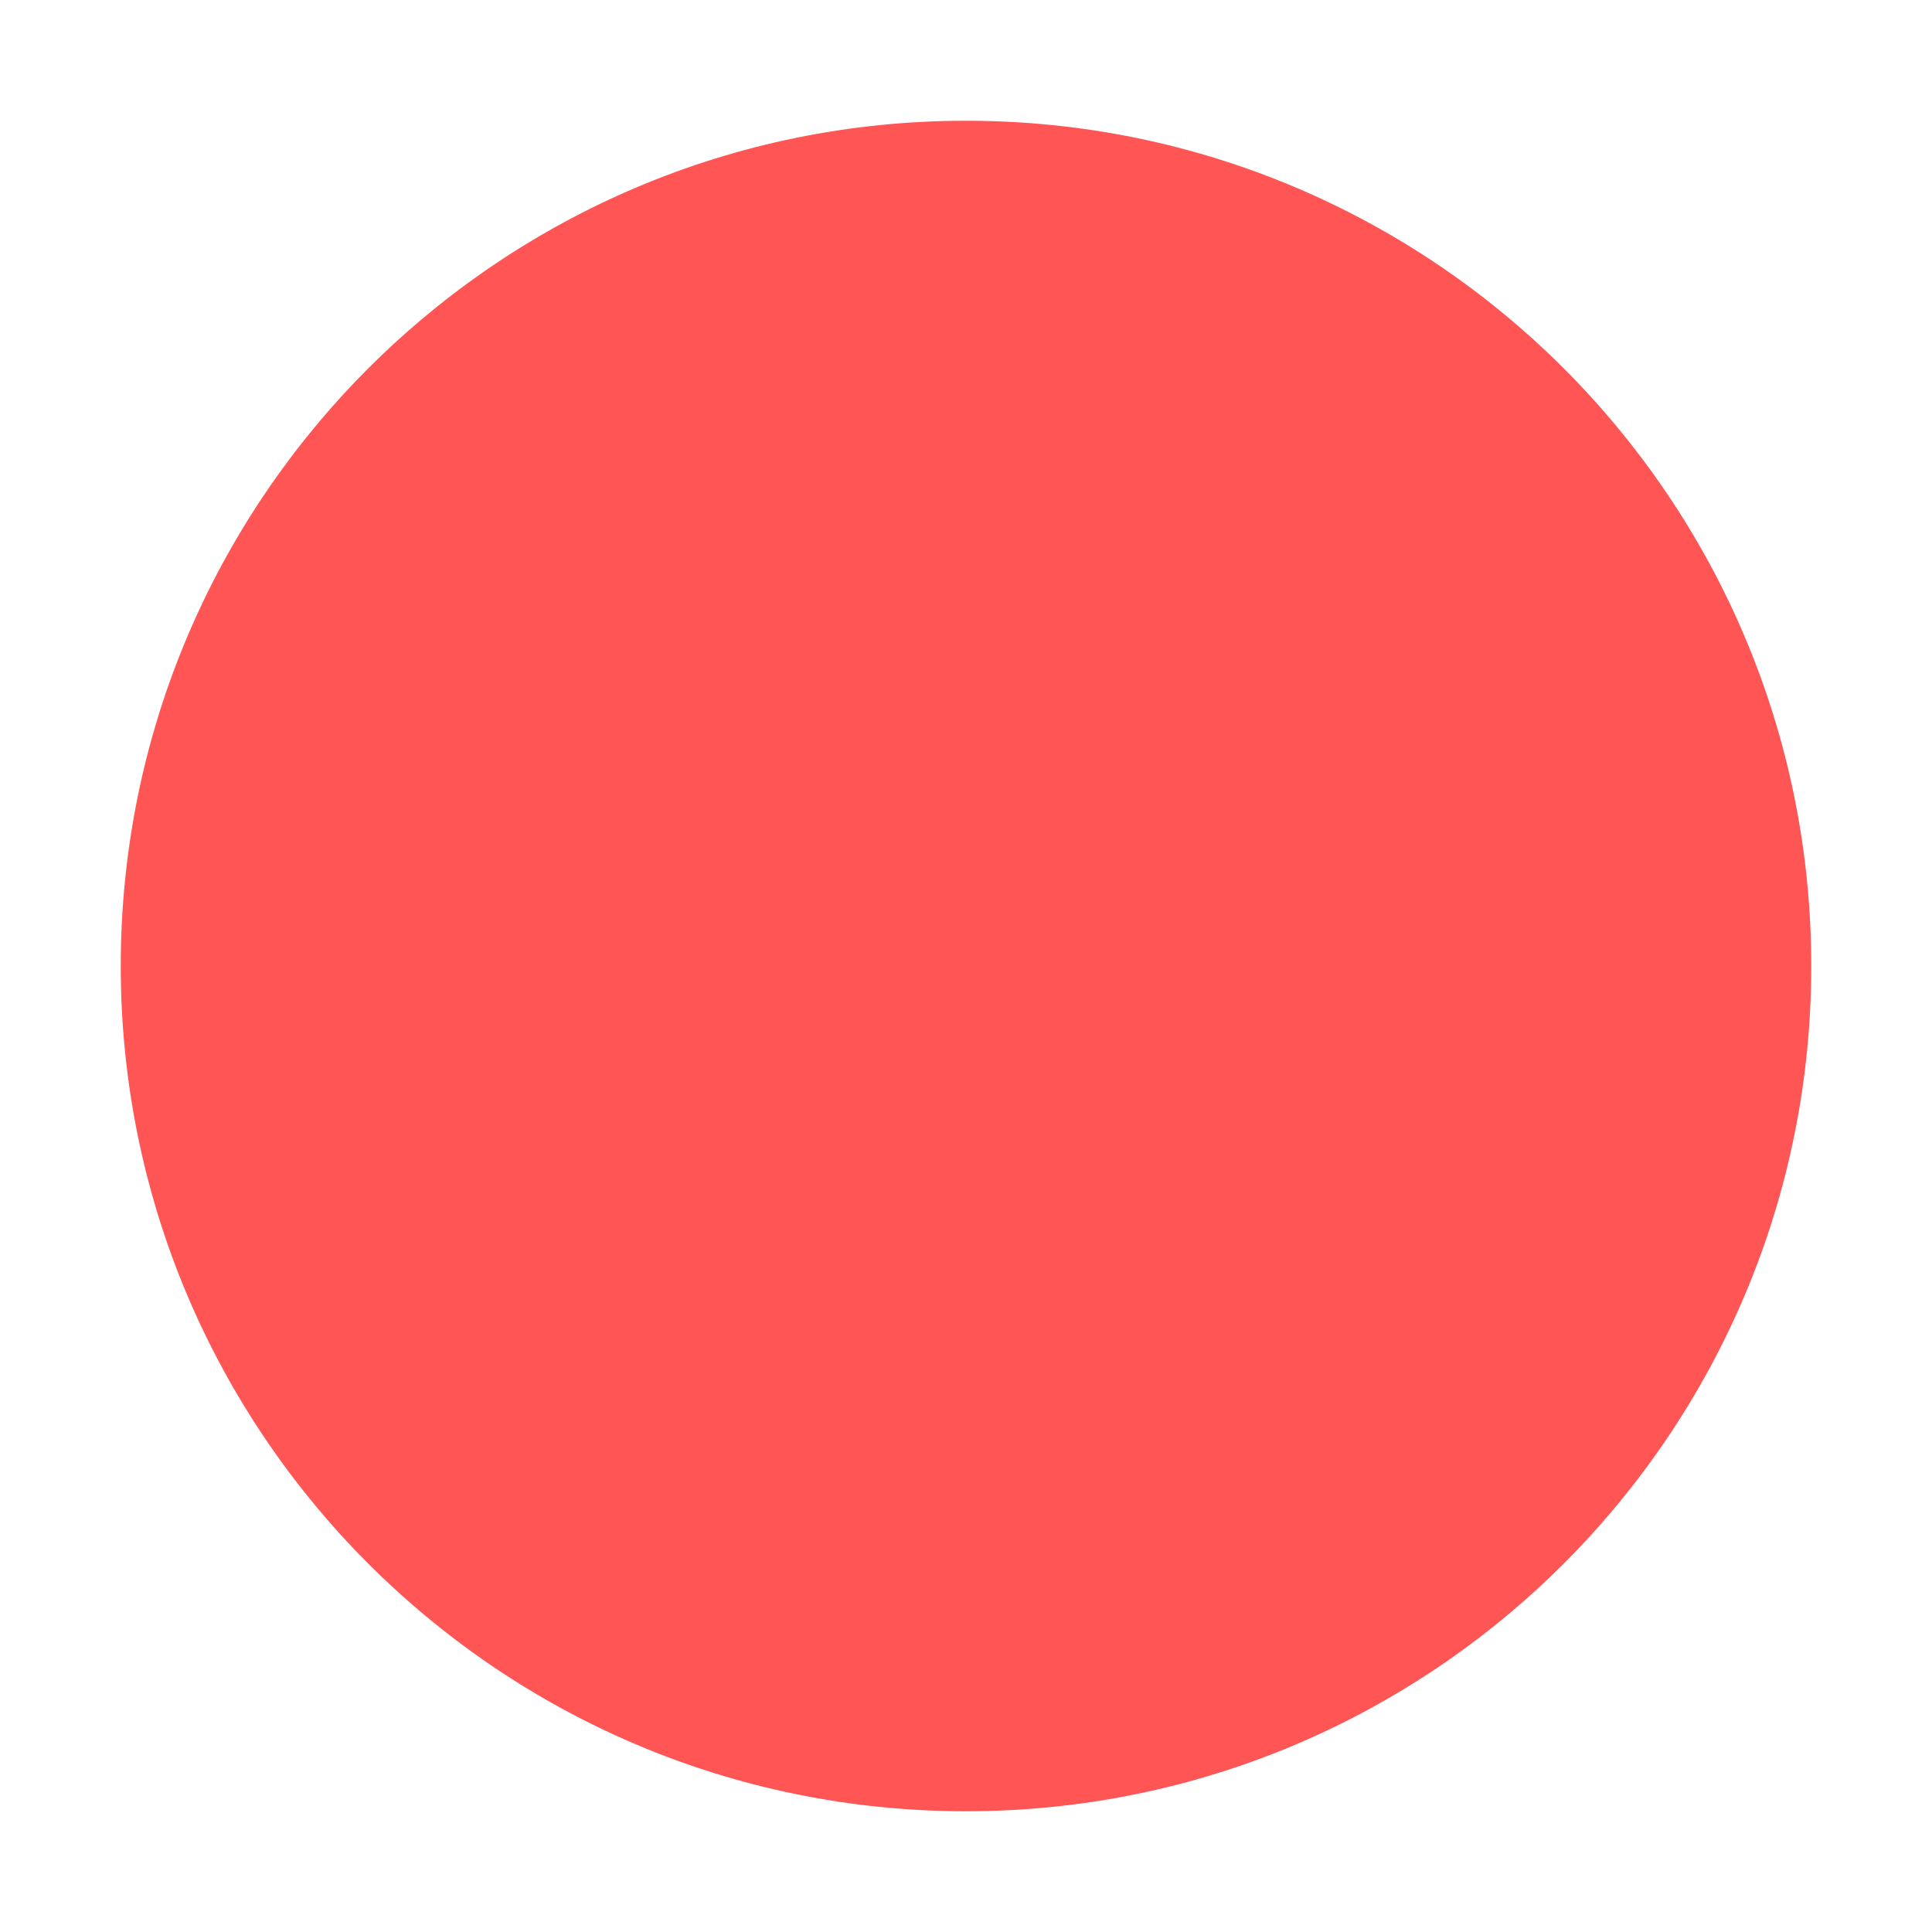
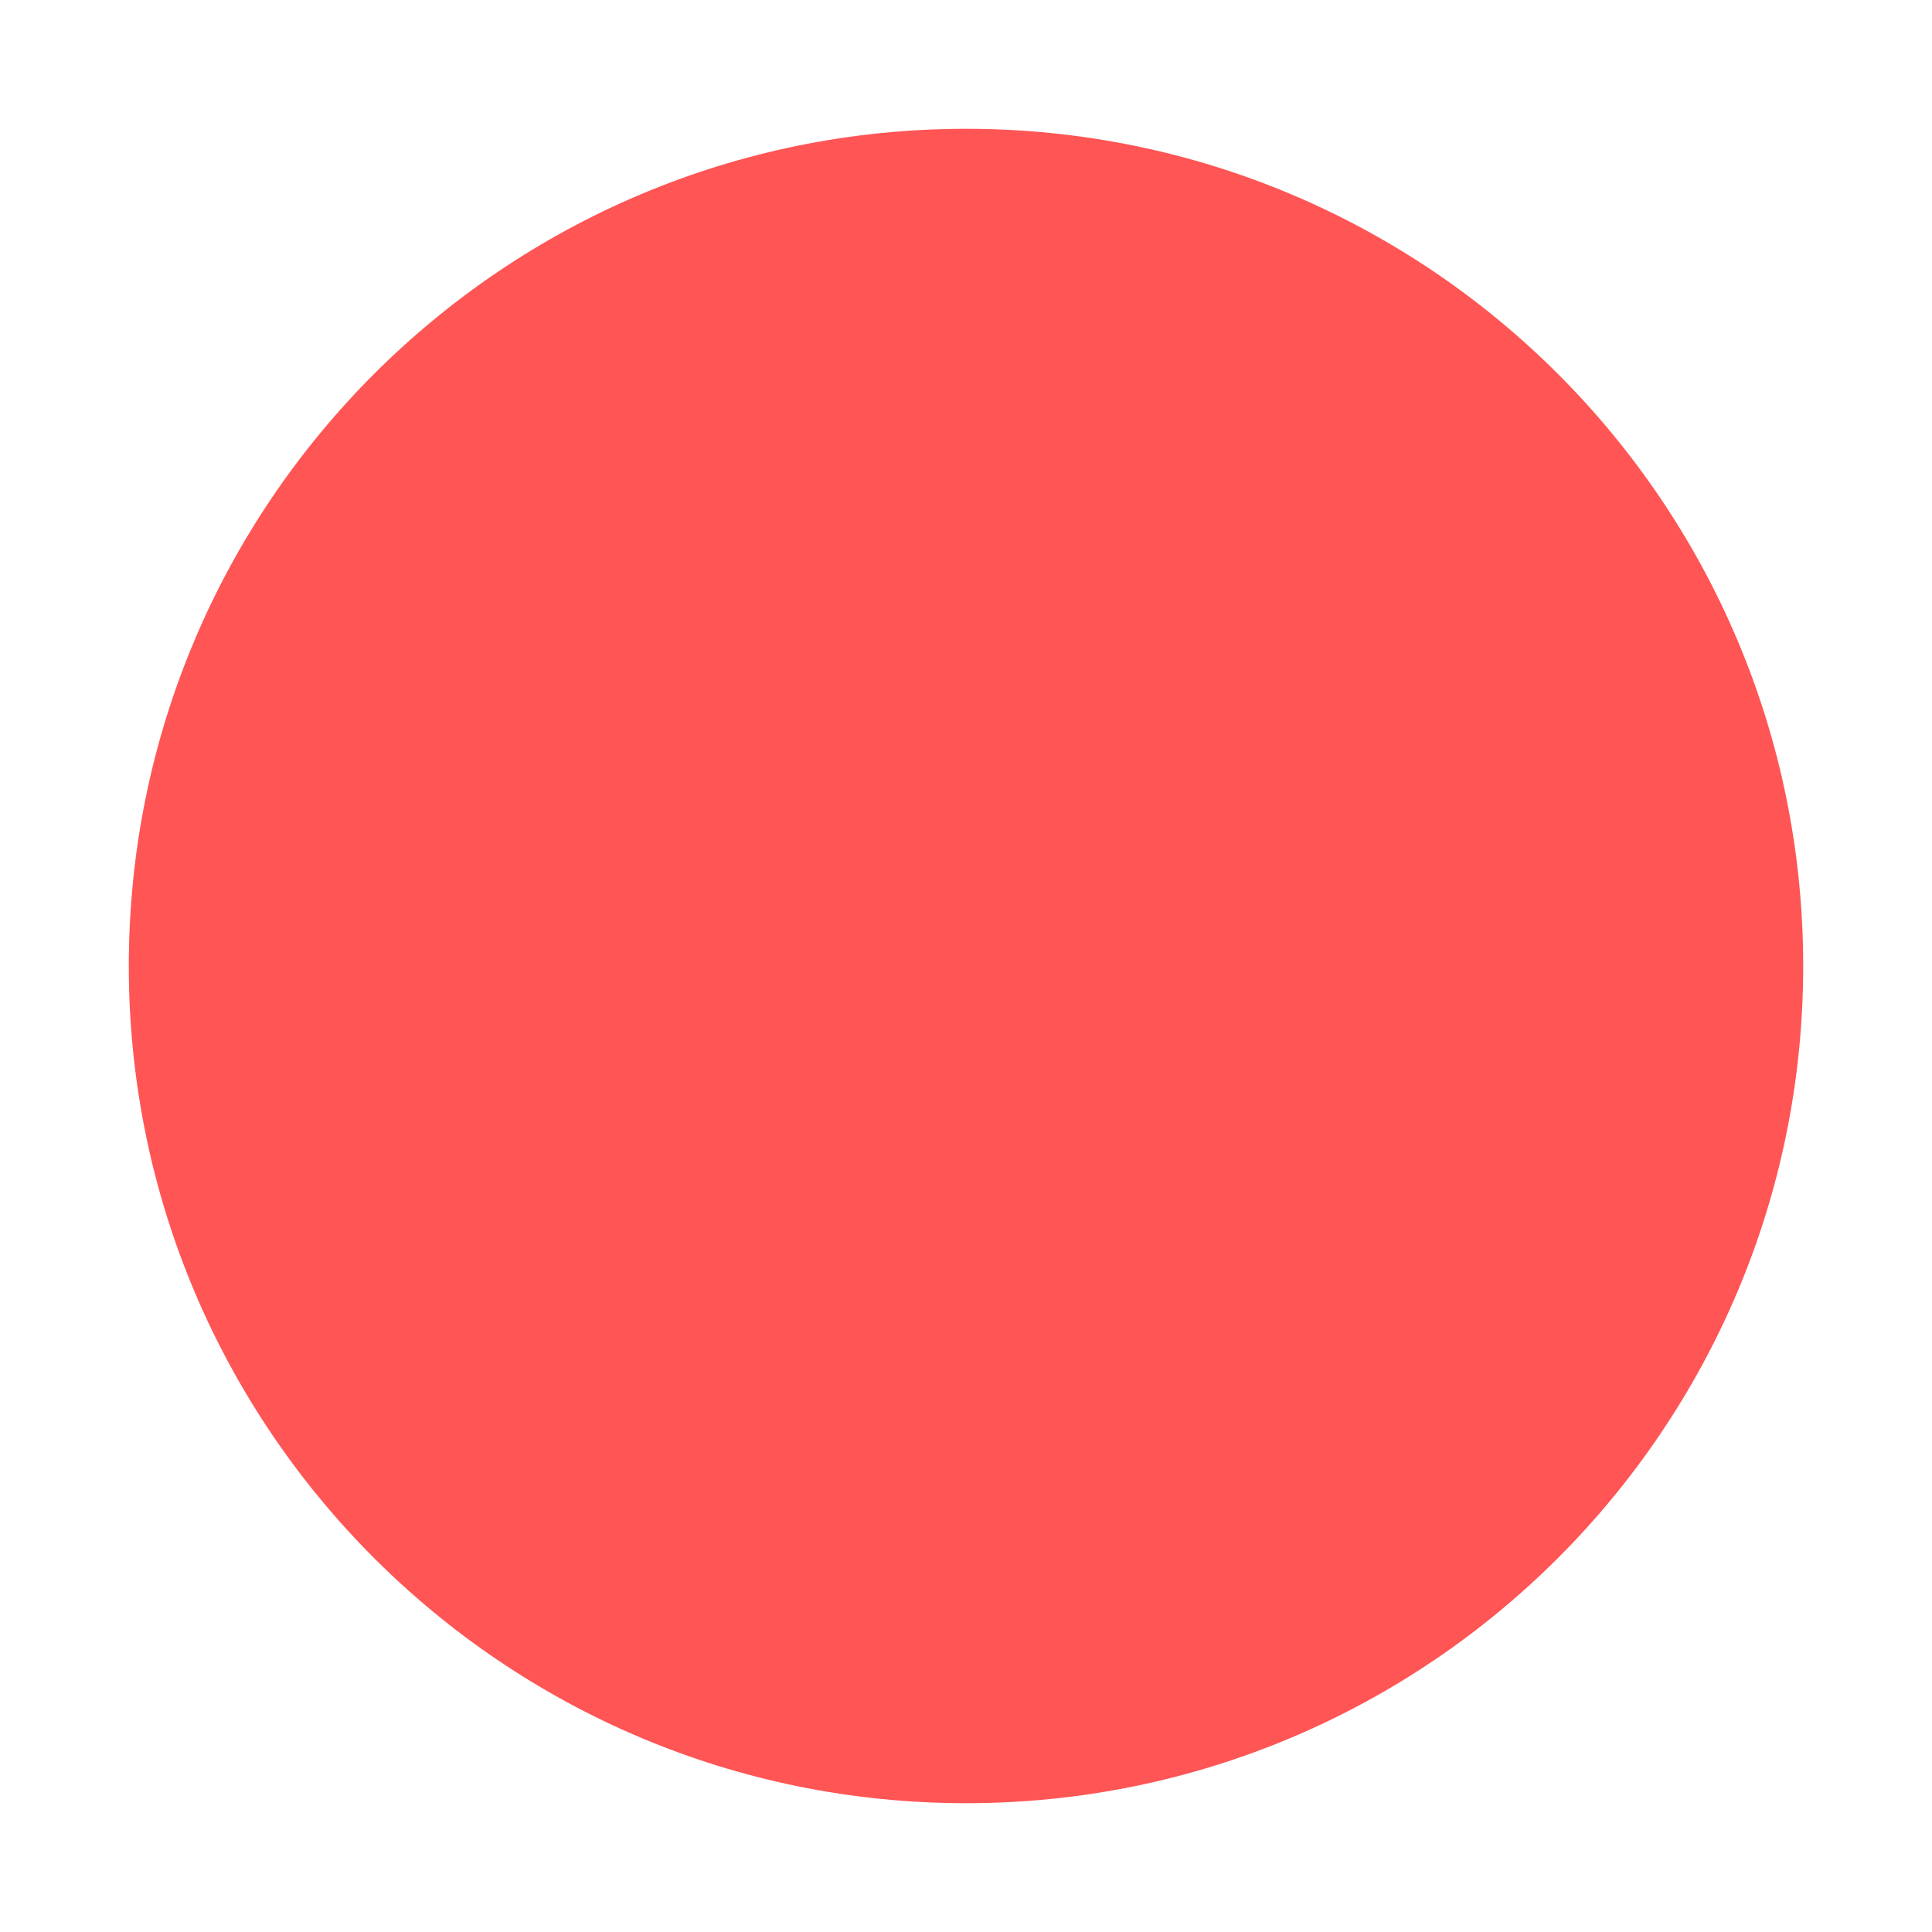
- <svg xmlns="http://www.w3.org/2000/svg" height="16" width="16">
-   <g fill="#f55" fill-rule="evenodd" transform="matrix(.01265625 0 0 -.01265625 .92804 14.51988)">
-     <path d="m558.777-37.935c305.456 0 553.082 247.626 553.082 553.086 0 305.461-247.626 553.087-553.082 553.087-305.465 0-553.091-247.626-553.091-553.087 0-305.46 247.626-553.086 553.091-553.086" />
-     <path d="m558.777 1.568c283.637 0 513.575 229.943 513.575 513.585 0 283.644-229.938 513.582-513.575 513.582-283.647 0-513.586-229.938-513.586-513.582 0-283.642 229.938-513.585 513.586-513.585" />
-   </g>
+ <svg xmlns="http://www.w3.org/2000/svg" height="15" width="15">
+   <path d="m7.5 14c3.59 0 6.5-2.91 6.5-6.5 0-3.59-2.91-6.5-6.5-6.5-3.59 0-6.5 2.91-6.5 6.5 0 3.59 2.91 6.5 6.5 6.5" fill="#f55" fill-rule="evenodd" />
</svg>
